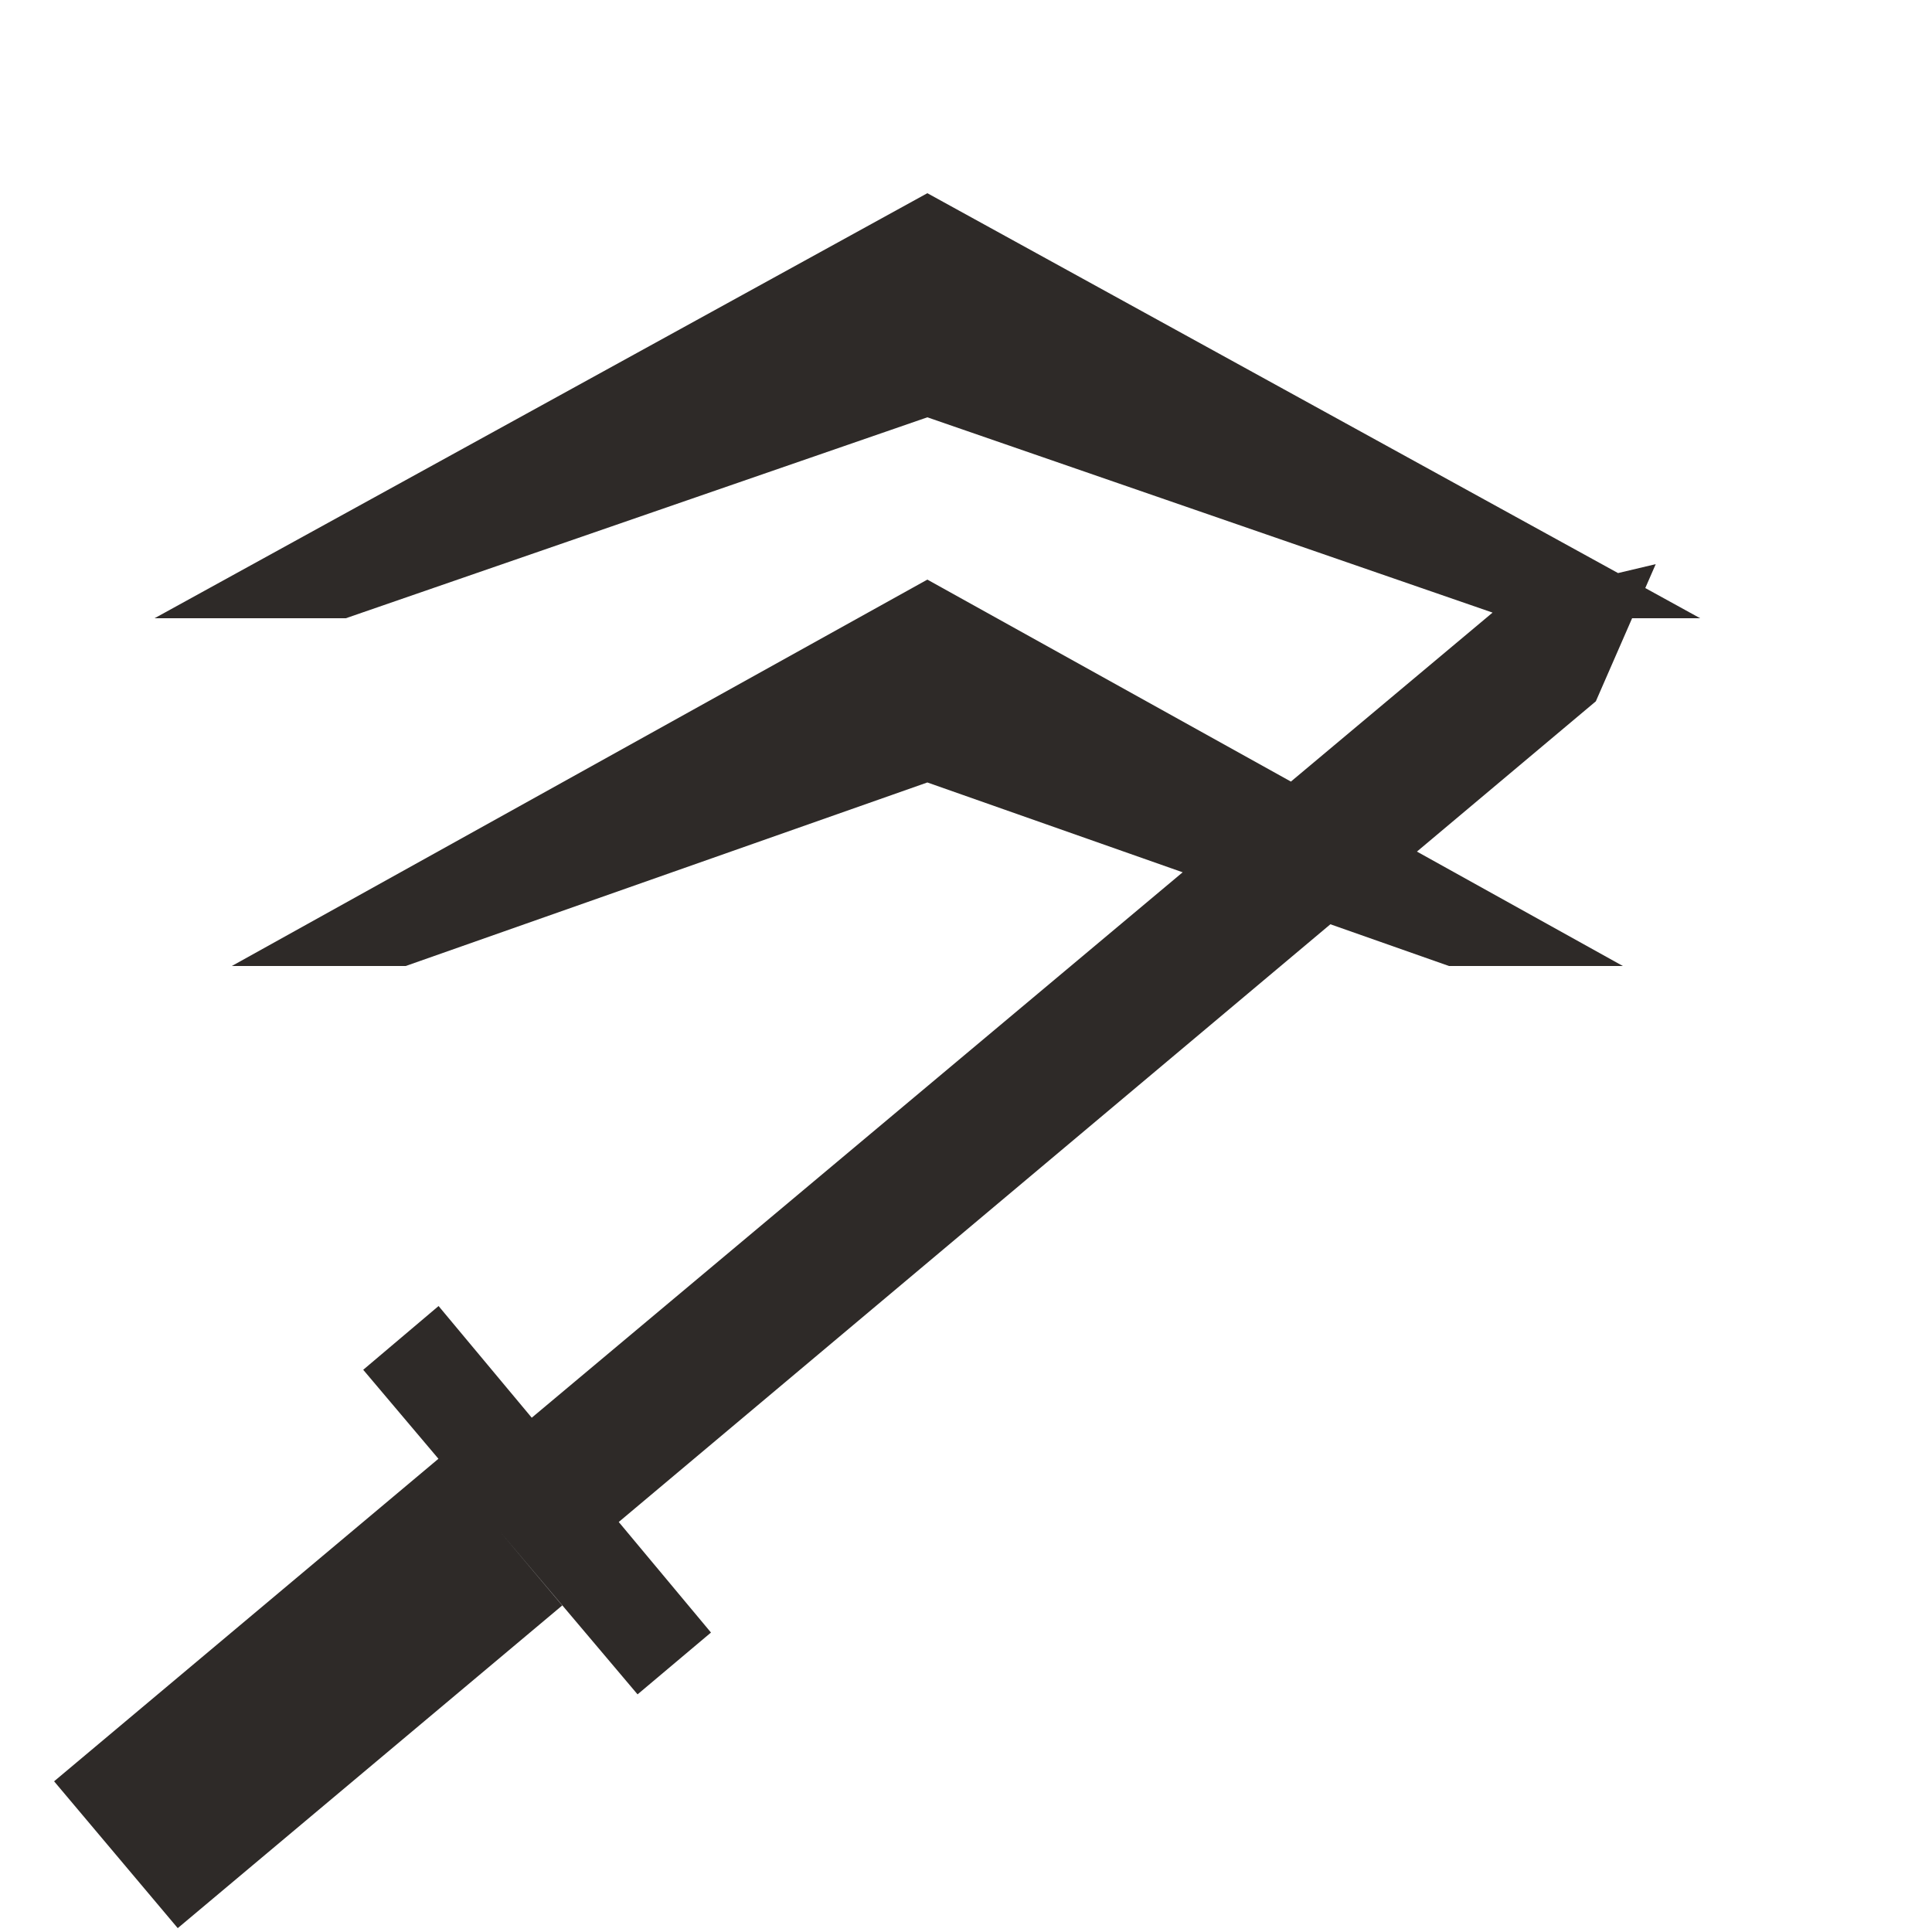
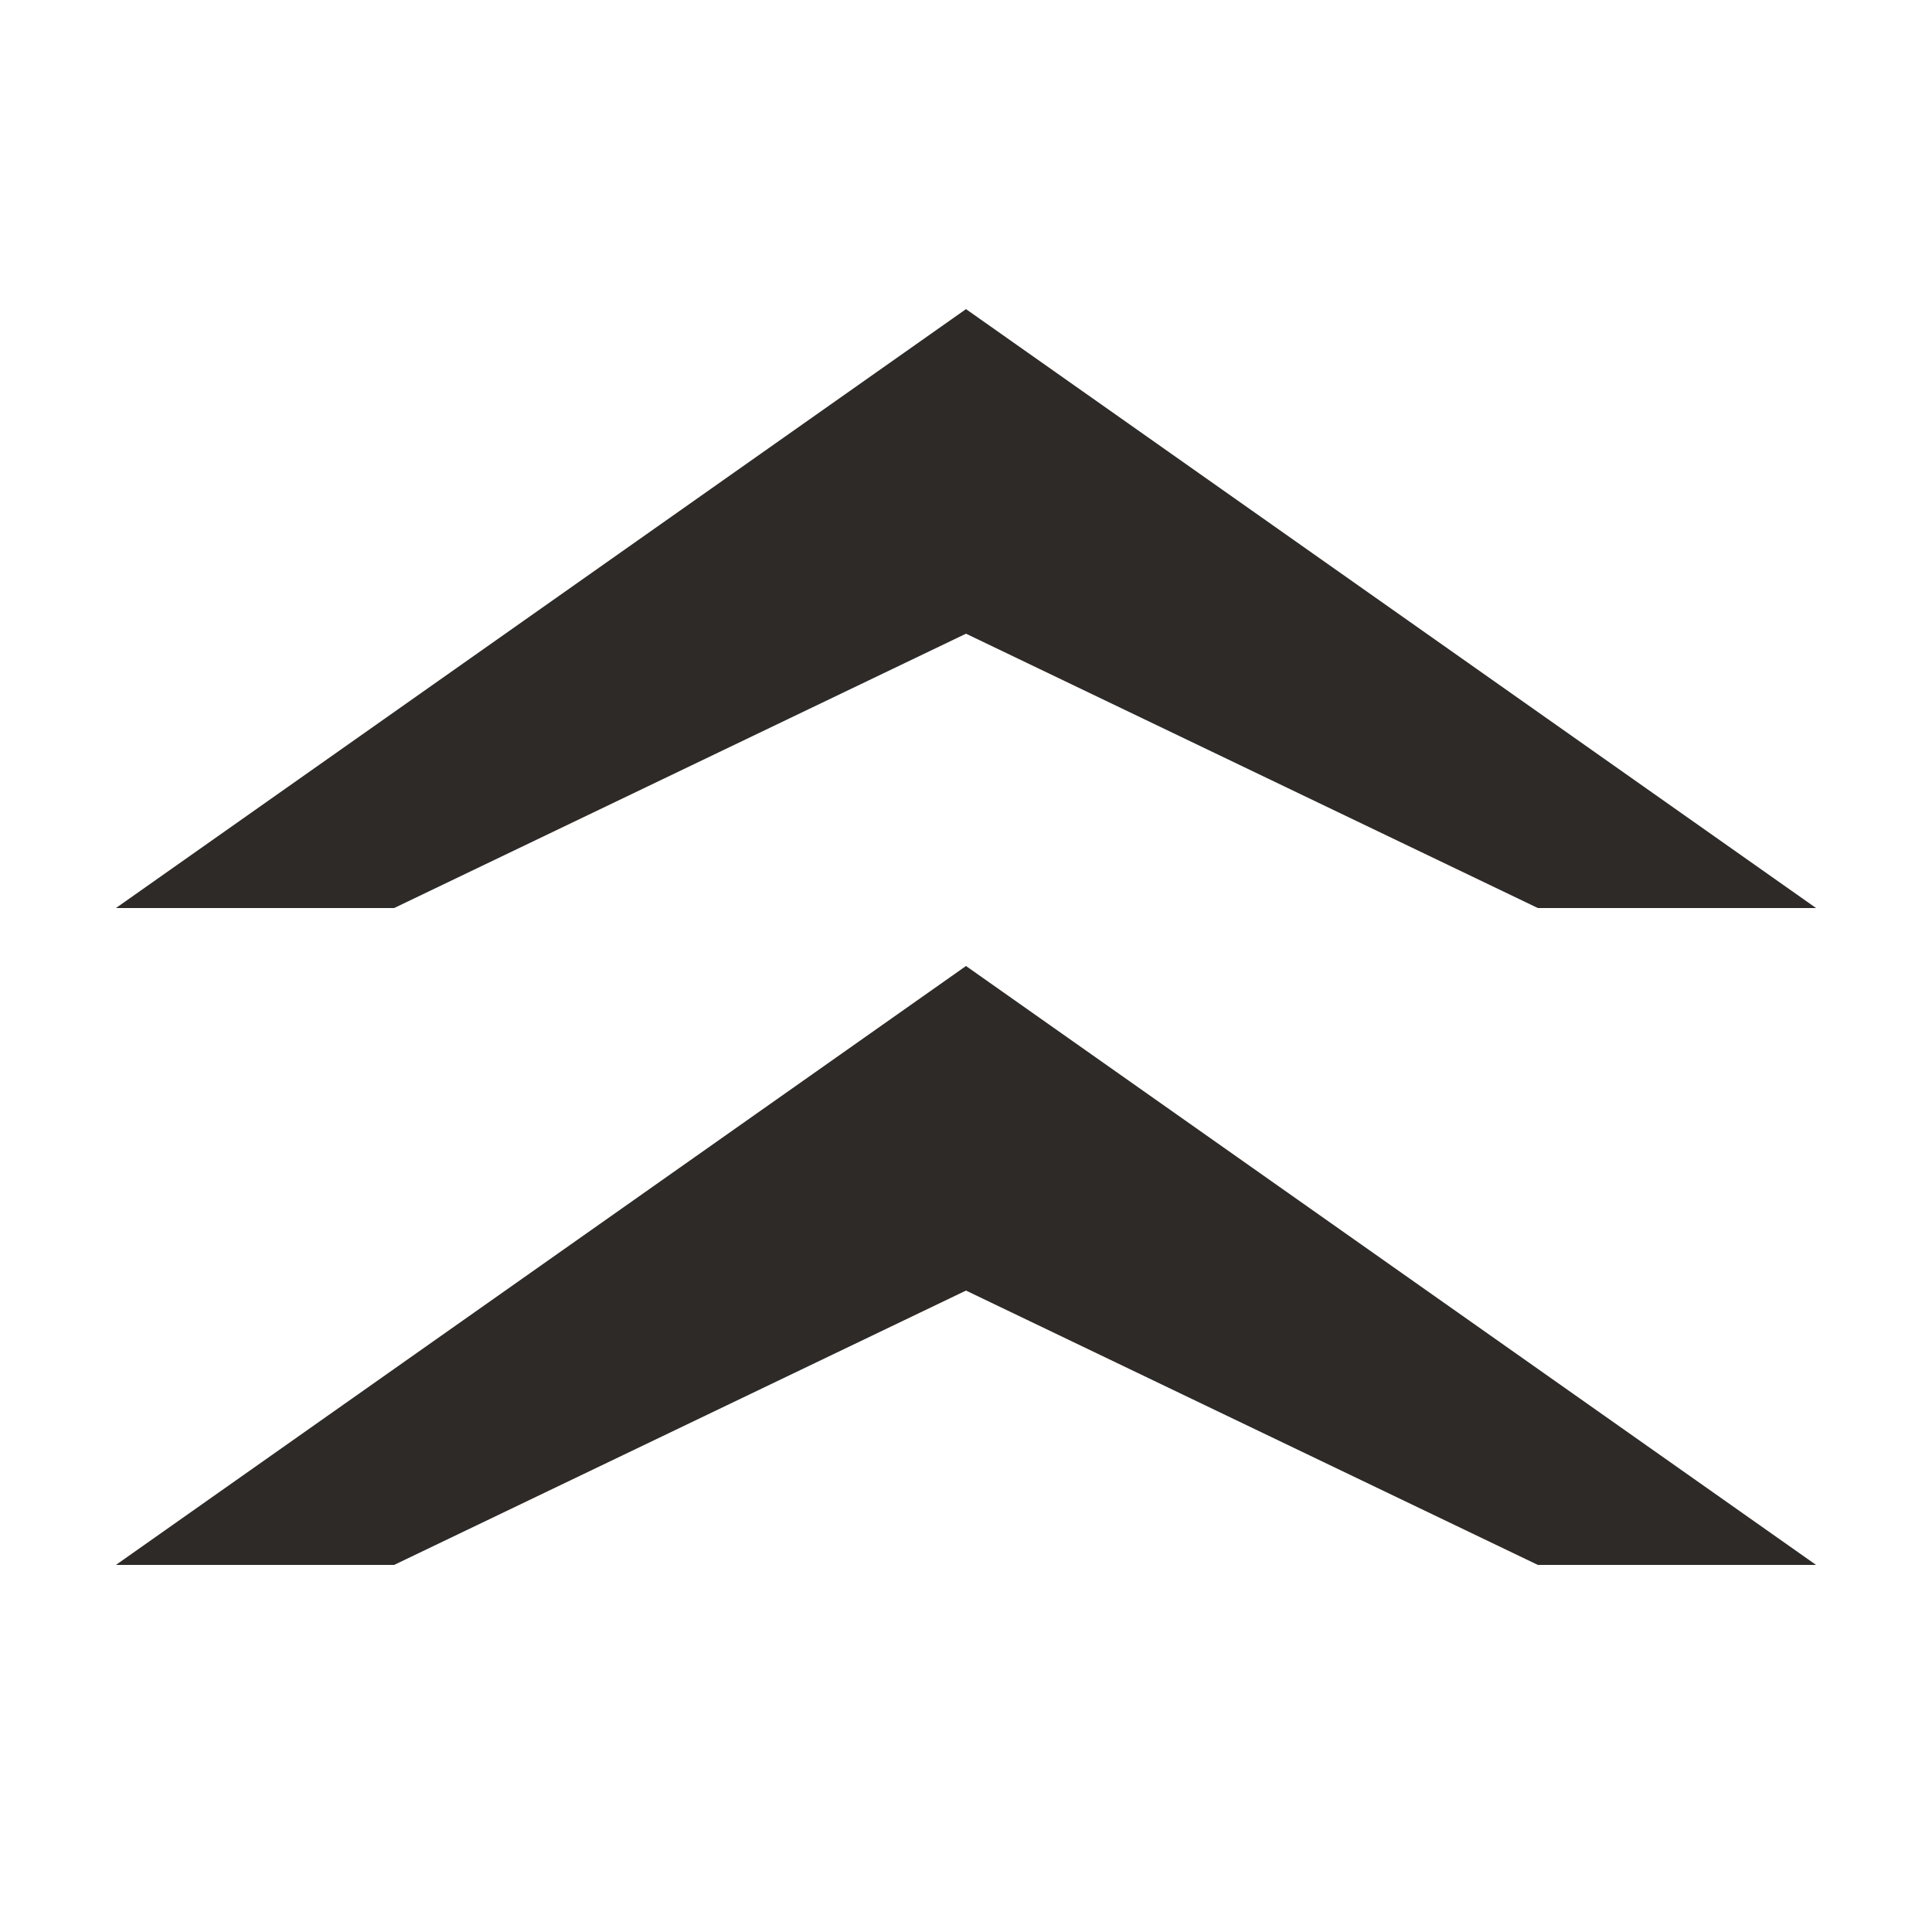
<svg xmlns="http://www.w3.org/2000/svg" viewBox="0 0 100 100" fill="#2E2A28">
-   <path d="M48.0 10.0 88.0 32.0 78.1 32.0 48.0 21.6 17.9 32.0 8.0 32.0Z M48.0 30.0 84.0 50.0 75.0 50.0 48.0 40.5 21.0 50.0 12.0 50.0Z M2.8 92.2 22.7 75.5 29.1 83.1 9.2 99.8Z M18.8 70.9 22.7 67.6 36.8 84.5 33.0 87.7Z M27.5 73.4 78.1 31.0 85.7 29.2 82.6 36.3 32.0 78.8Z" />
+   <path d="M50.0 16.0 94.0 47.0 79.6 47.0 50.0 32.8 20.4 47.0 6.0 47.0Z M50.0 50.0 94.0 81.0 79.6 81.0 50.0 66.8 20.4 81.0 6.0 81.0Z" />
</svg>
